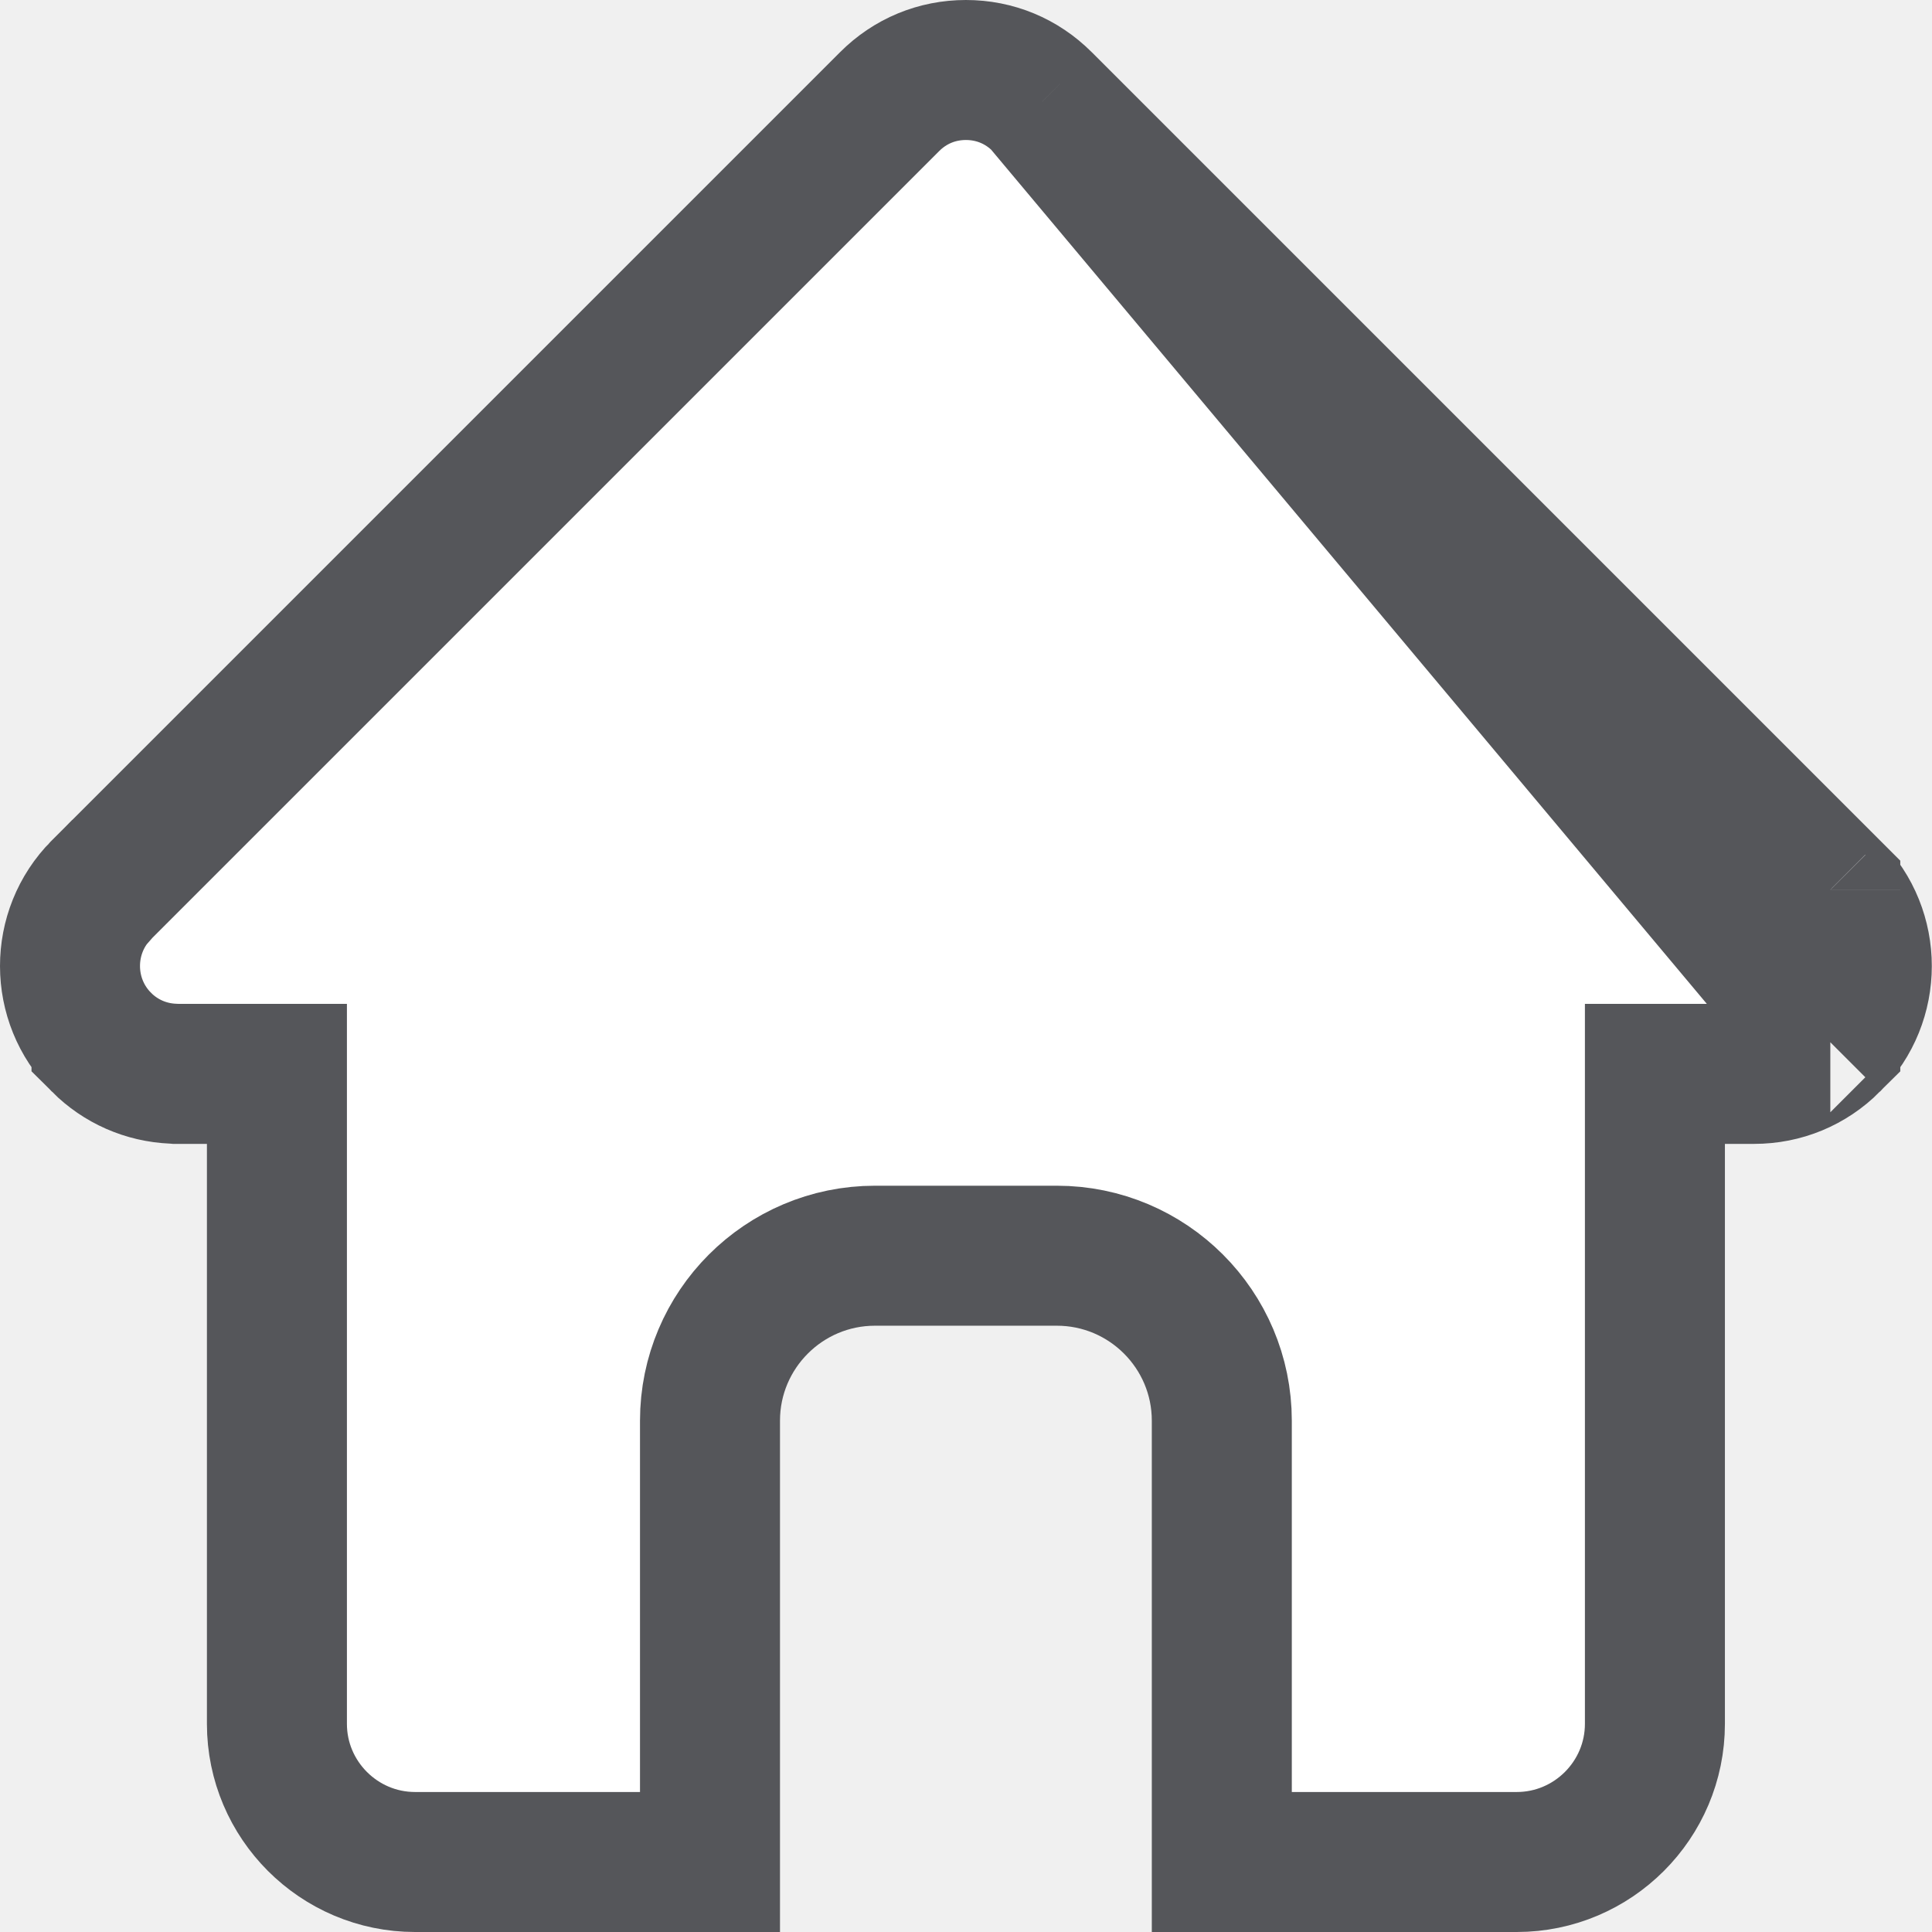
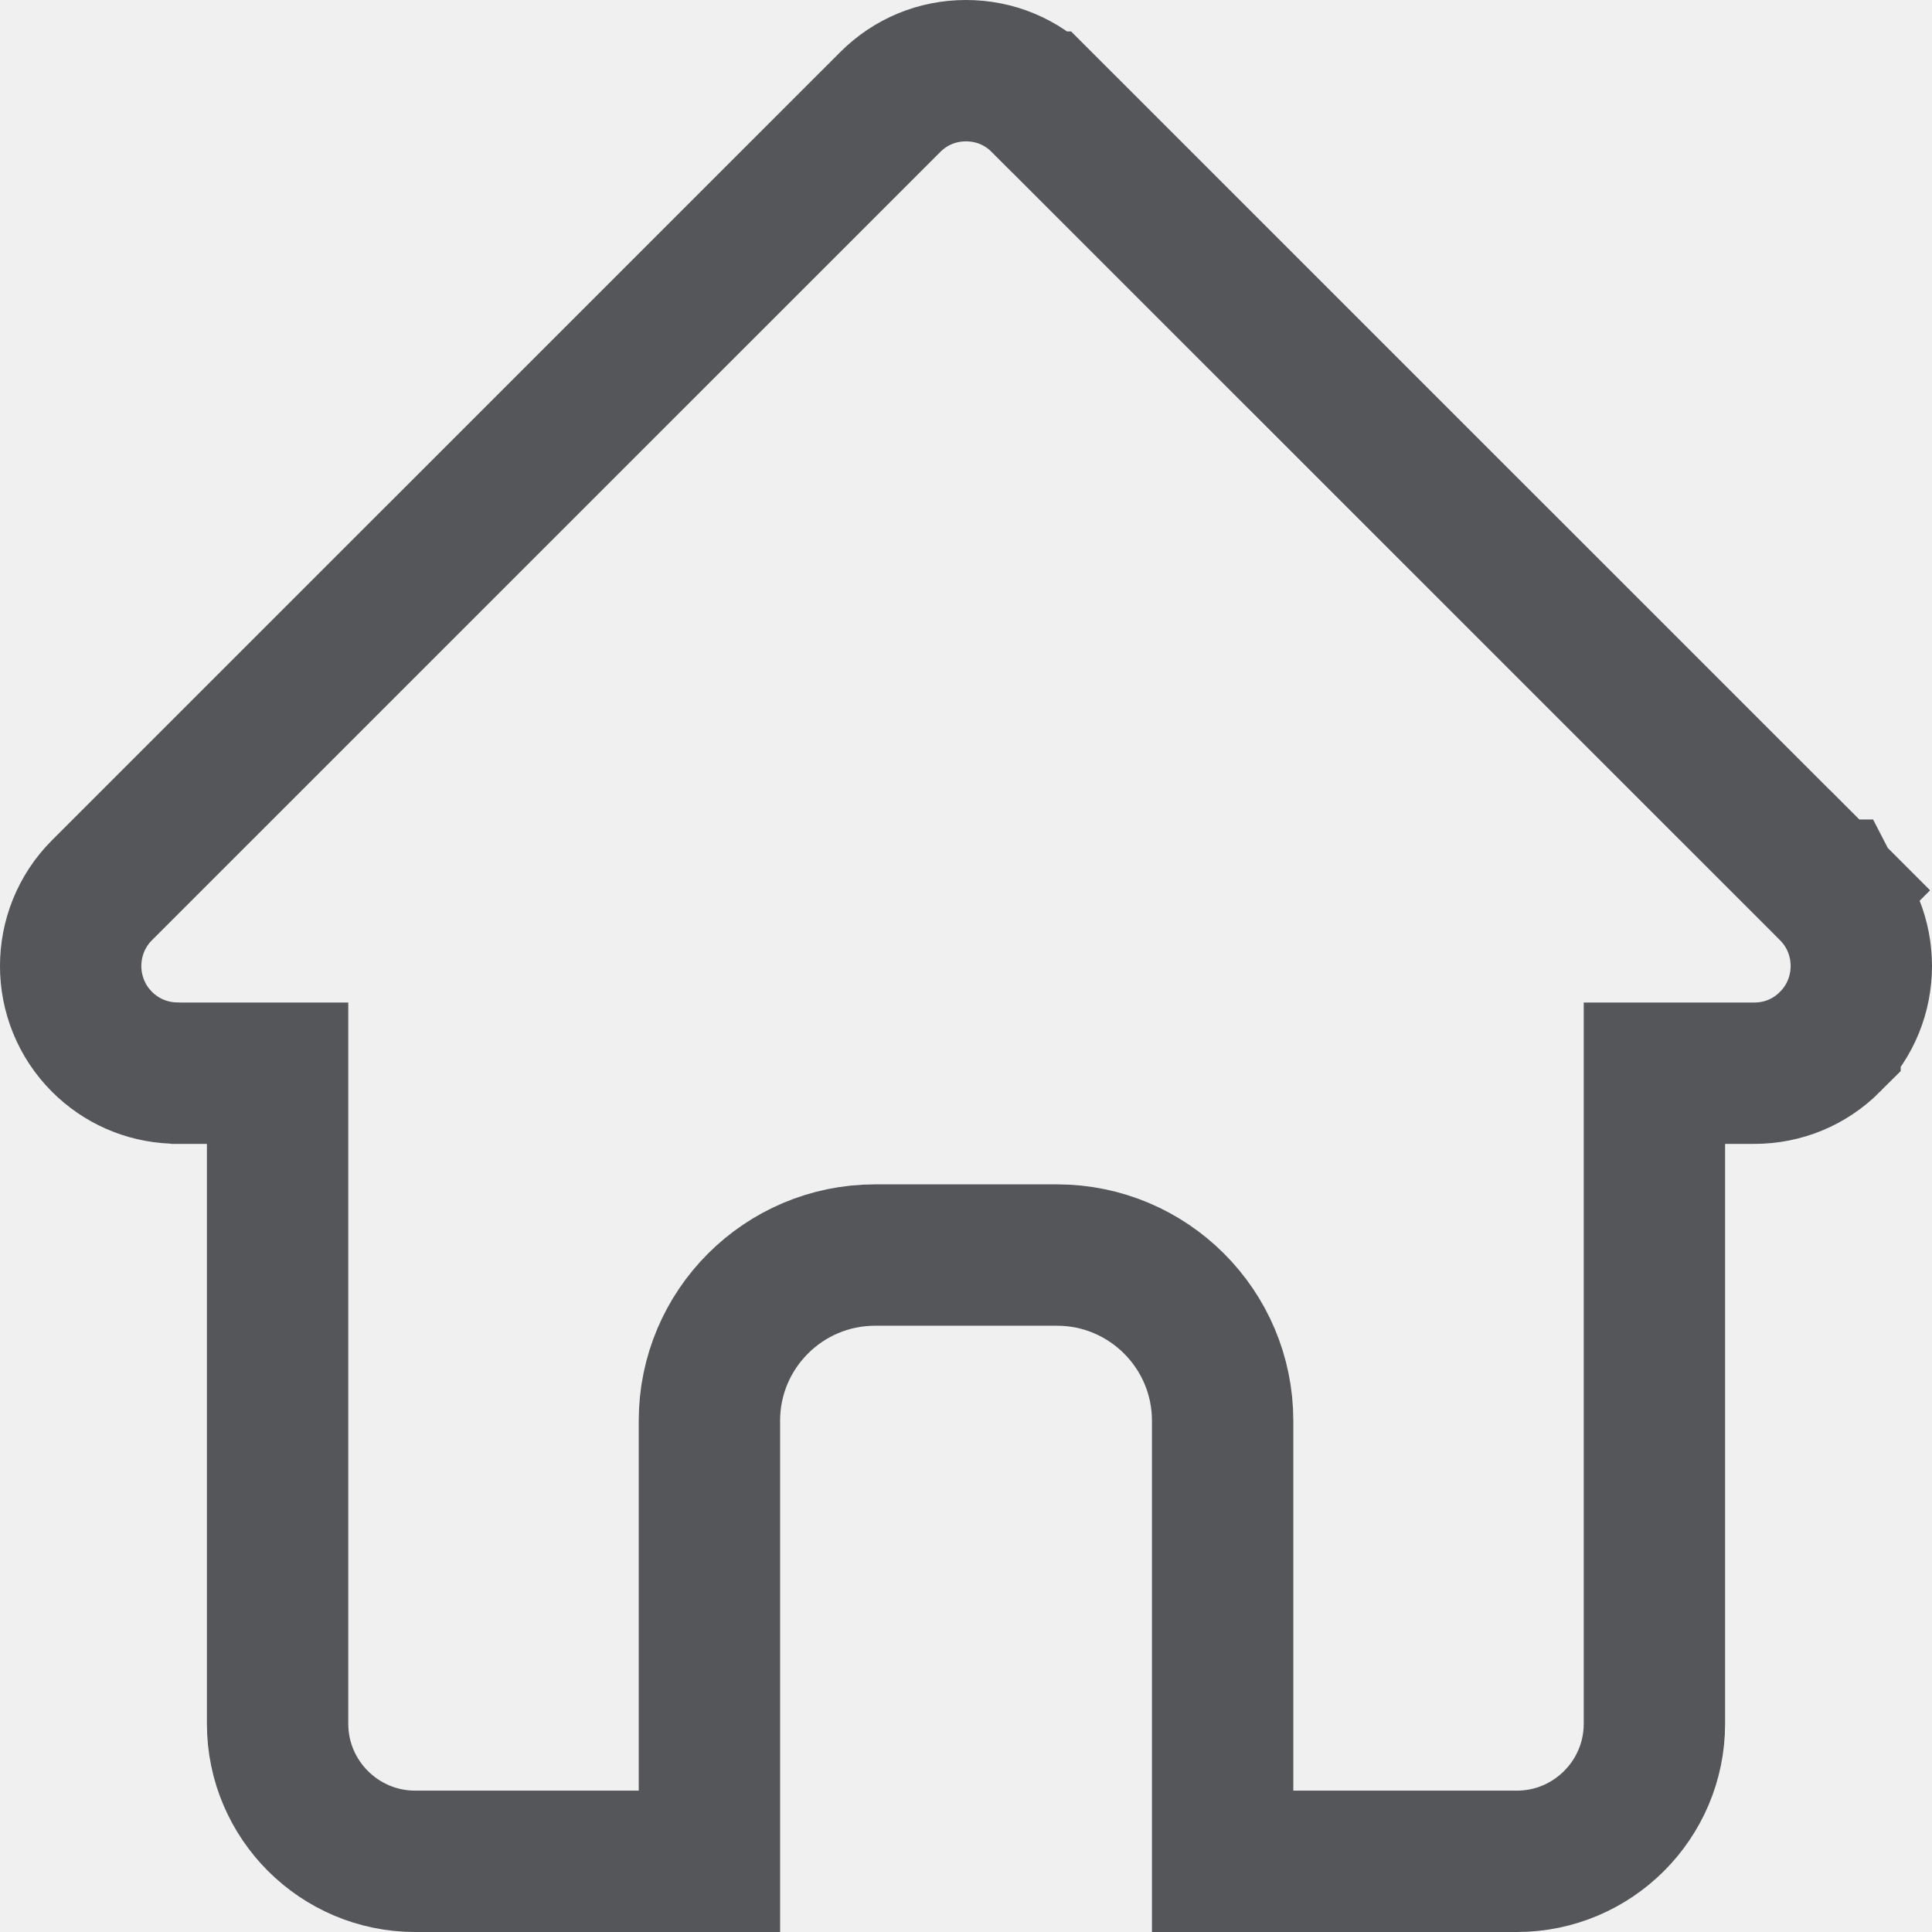
- <svg xmlns="http://www.w3.org/2000/svg" width="69" height="69" viewBox="0 0 69 69" fill="none">
-   <path d="M37.221 3.629L37.22 3.629C36.489 2.897 35.53 2.5 34.497 2.5C33.463 2.5 32.504 2.897 31.773 3.629L31.773 3.629L3.65 31.751L3.645 31.756L3.625 31.776L3.618 31.784L3.617 31.784C2.125 33.285 2.128 35.726 3.625 37.223L3.625 37.224C4.311 37.909 5.209 38.304 6.179 38.346L6.247 38.349L6.29 38.353H7.39H9.89V40.853V61.566C9.89 64.284 12.105 66.5 14.824 66.5H25.357V50.739C25.357 47.488 27.998 44.847 31.249 44.847H37.744C40.996 44.847 43.636 47.488 43.636 50.739V66.5H54.169C56.889 66.5 59.104 64.284 59.104 61.566V40.853V38.353H61.604H62.645C63.677 38.353 64.636 37.956 65.368 37.225C65.368 37.225 65.368 37.224 65.369 37.224M37.221 3.629L65.369 37.224C65.369 37.224 65.369 37.224 65.369 37.224M37.221 3.629L65.367 31.774L65.367 31.775M37.221 3.629L65.367 31.775M65.369 37.224C66.867 35.725 66.868 33.279 65.371 31.778M65.369 37.224L65.371 31.778M65.371 31.778C65.37 31.778 65.37 31.778 65.37 31.777M65.371 31.778L65.37 31.777M65.37 31.777L65.367 31.775M65.37 31.777L65.367 31.775" fill="white" stroke="#55565A" stroke-width="5" />
+ <svg xmlns="http://www.w3.org/2000/svg" width="41" height="41" viewBox="0 0 41 41" fill="none">
+   <path d="M38.837 18.893C39.721 19.779 39.721 21.223 38.836 22.108C38.836 22.108 38.836 22.108 38.836 22.108C38.836 22.109 38.836 22.109 38.836 22.109C38.404 22.541 37.837 22.775 37.227 22.775H36.609H35.109V24.275V36.583C35.109 38.19 33.799 39.5 32.191 39.5H25.946V30.149C25.946 28.21 24.37 26.634 22.43 26.634H18.57C16.631 26.634 15.055 28.209 15.055 30.149V39.5H8.81C7.201 39.5 5.891 38.19 5.891 36.583V24.275V22.775H4.391H3.739L3.714 22.772L3.673 22.771C3.1 22.746 2.569 22.513 2.164 22.108L2.164 22.108C1.28 21.224 1.278 19.783 2.16 18.896L2.164 18.892L2.176 18.88L2.179 18.877L2.18 18.876L18.891 2.167L18.892 2.166C19.323 1.735 19.89 1.5 20.5 1.5C21.11 1.5 21.677 1.735 22.108 2.167L22.109 2.167L38.835 18.891L38.836 18.891L38.837 18.893ZM38.837 18.893L38.838 18.894L39.899 17.833L38.837 18.893C38.837 18.893 38.837 18.893 38.837 18.893Z" stroke="#55565A" stroke-width="3" />
</svg>
